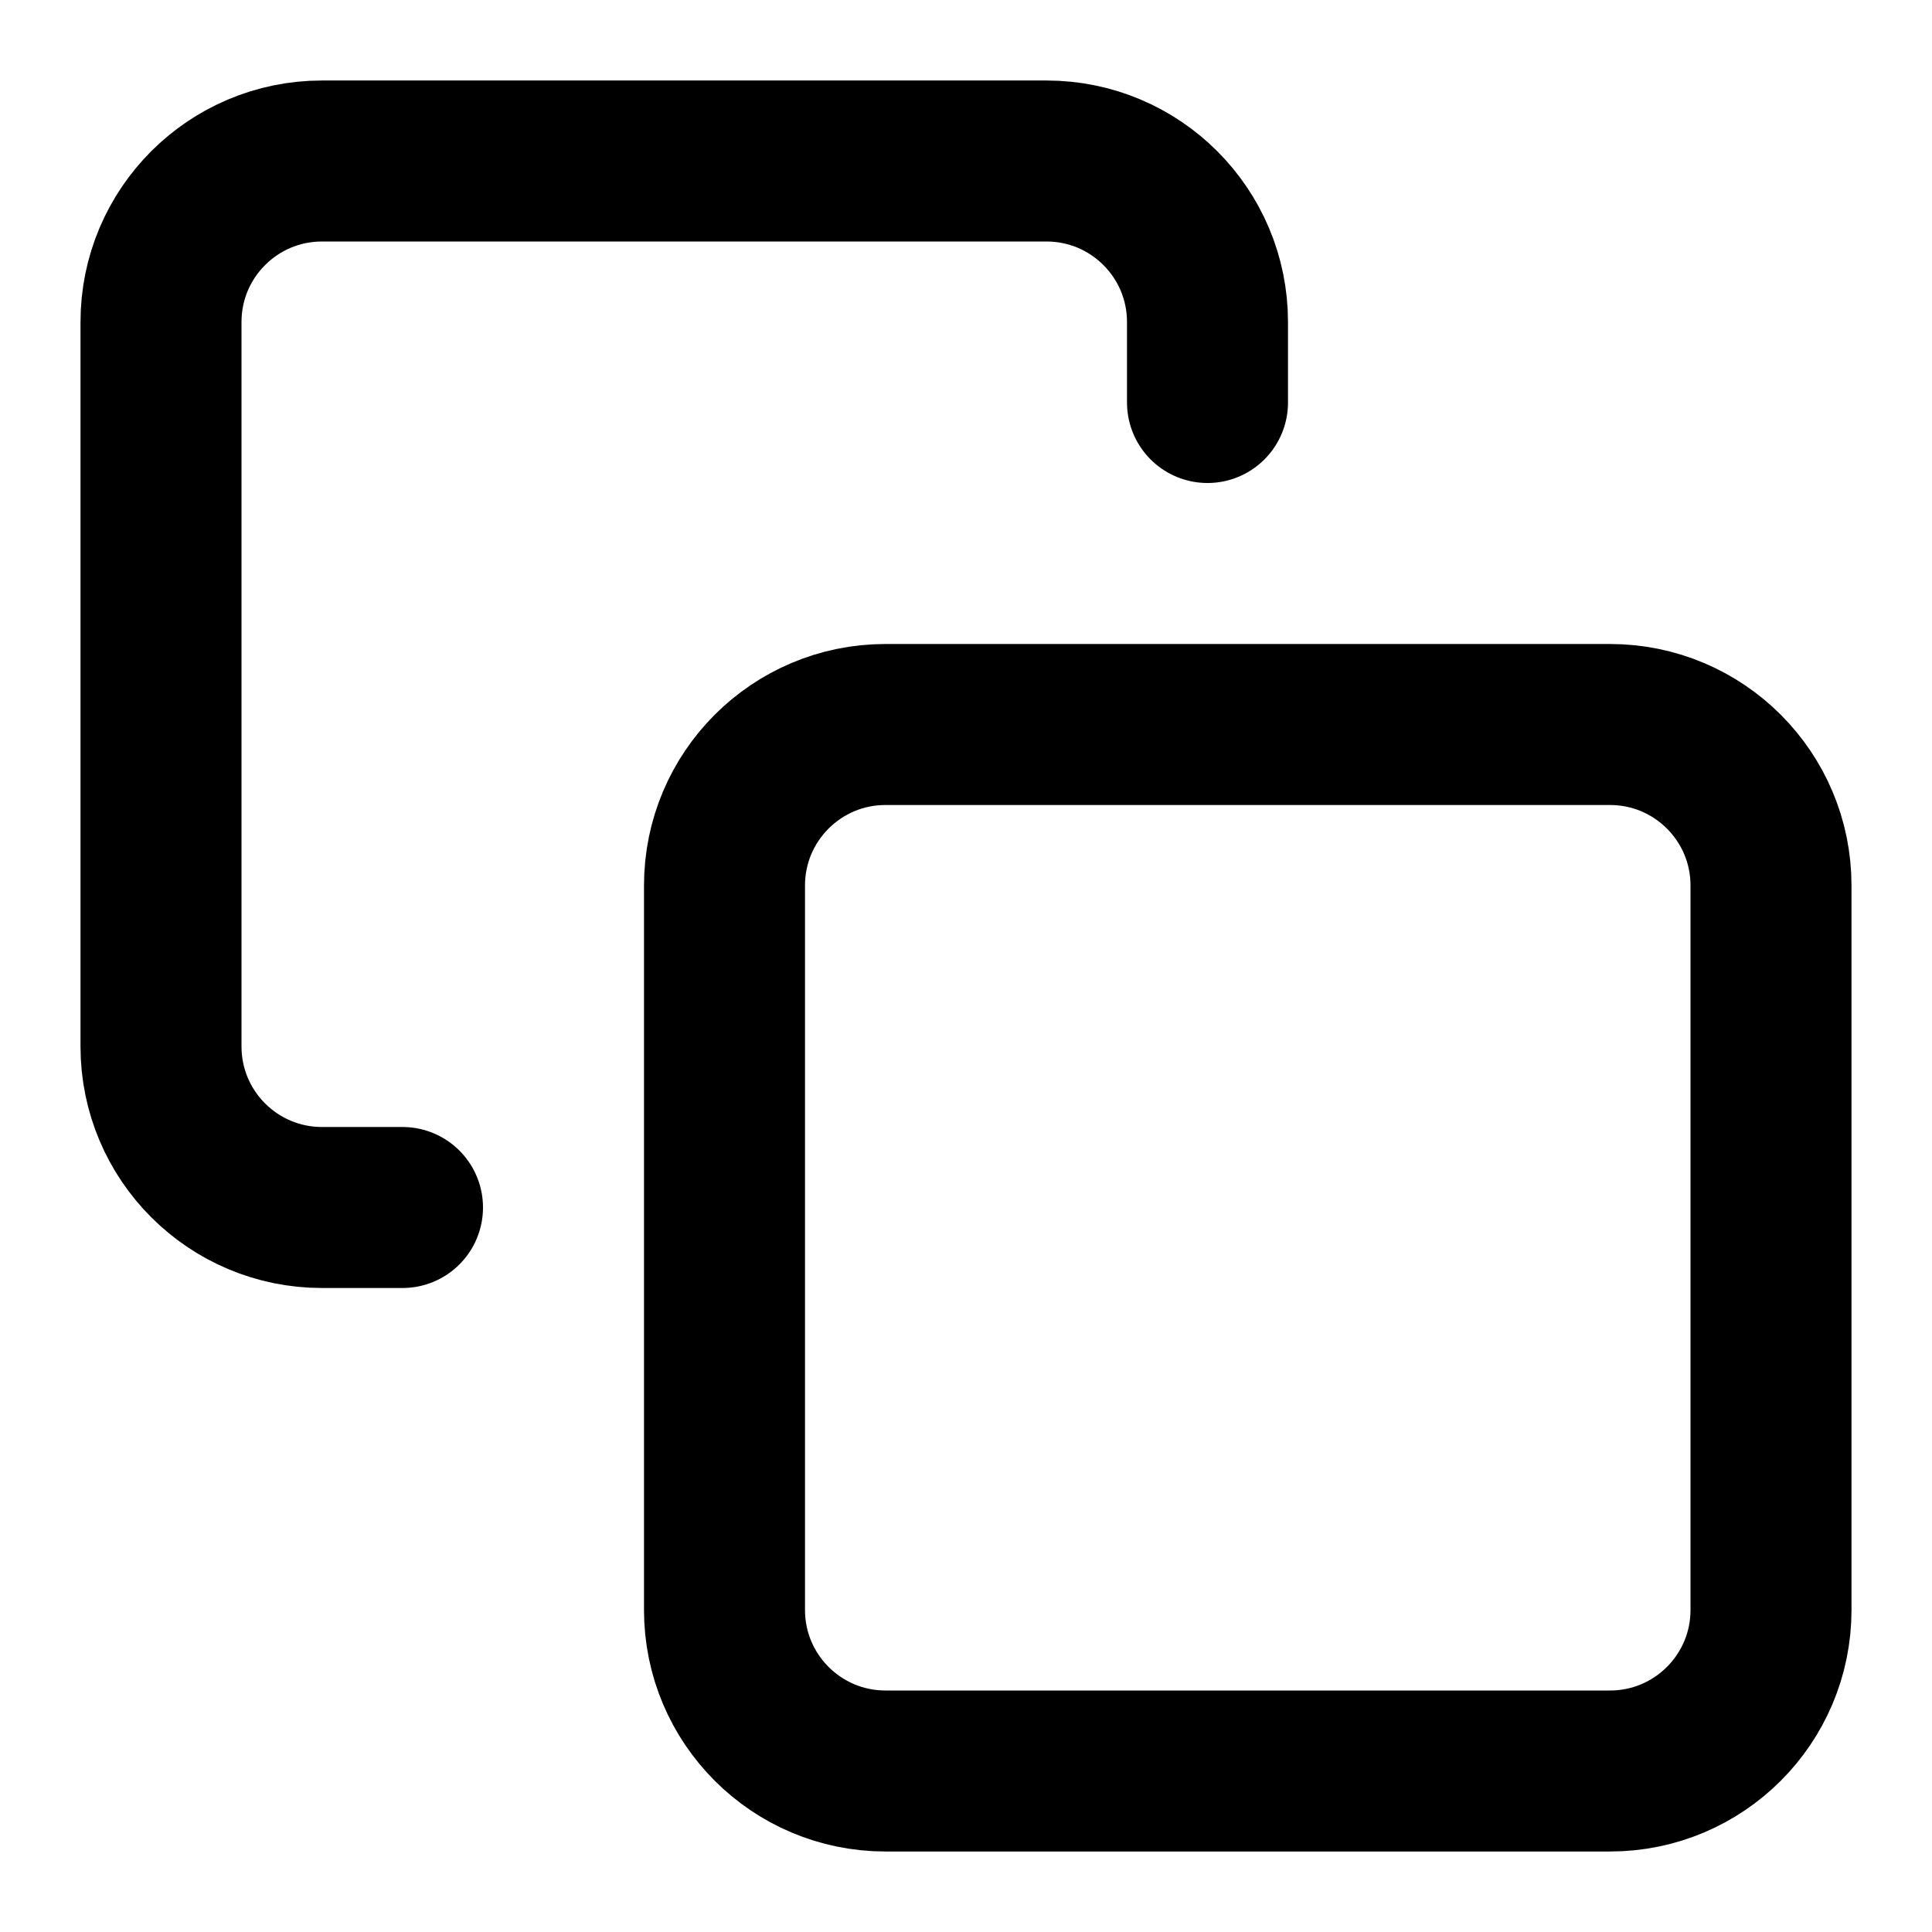
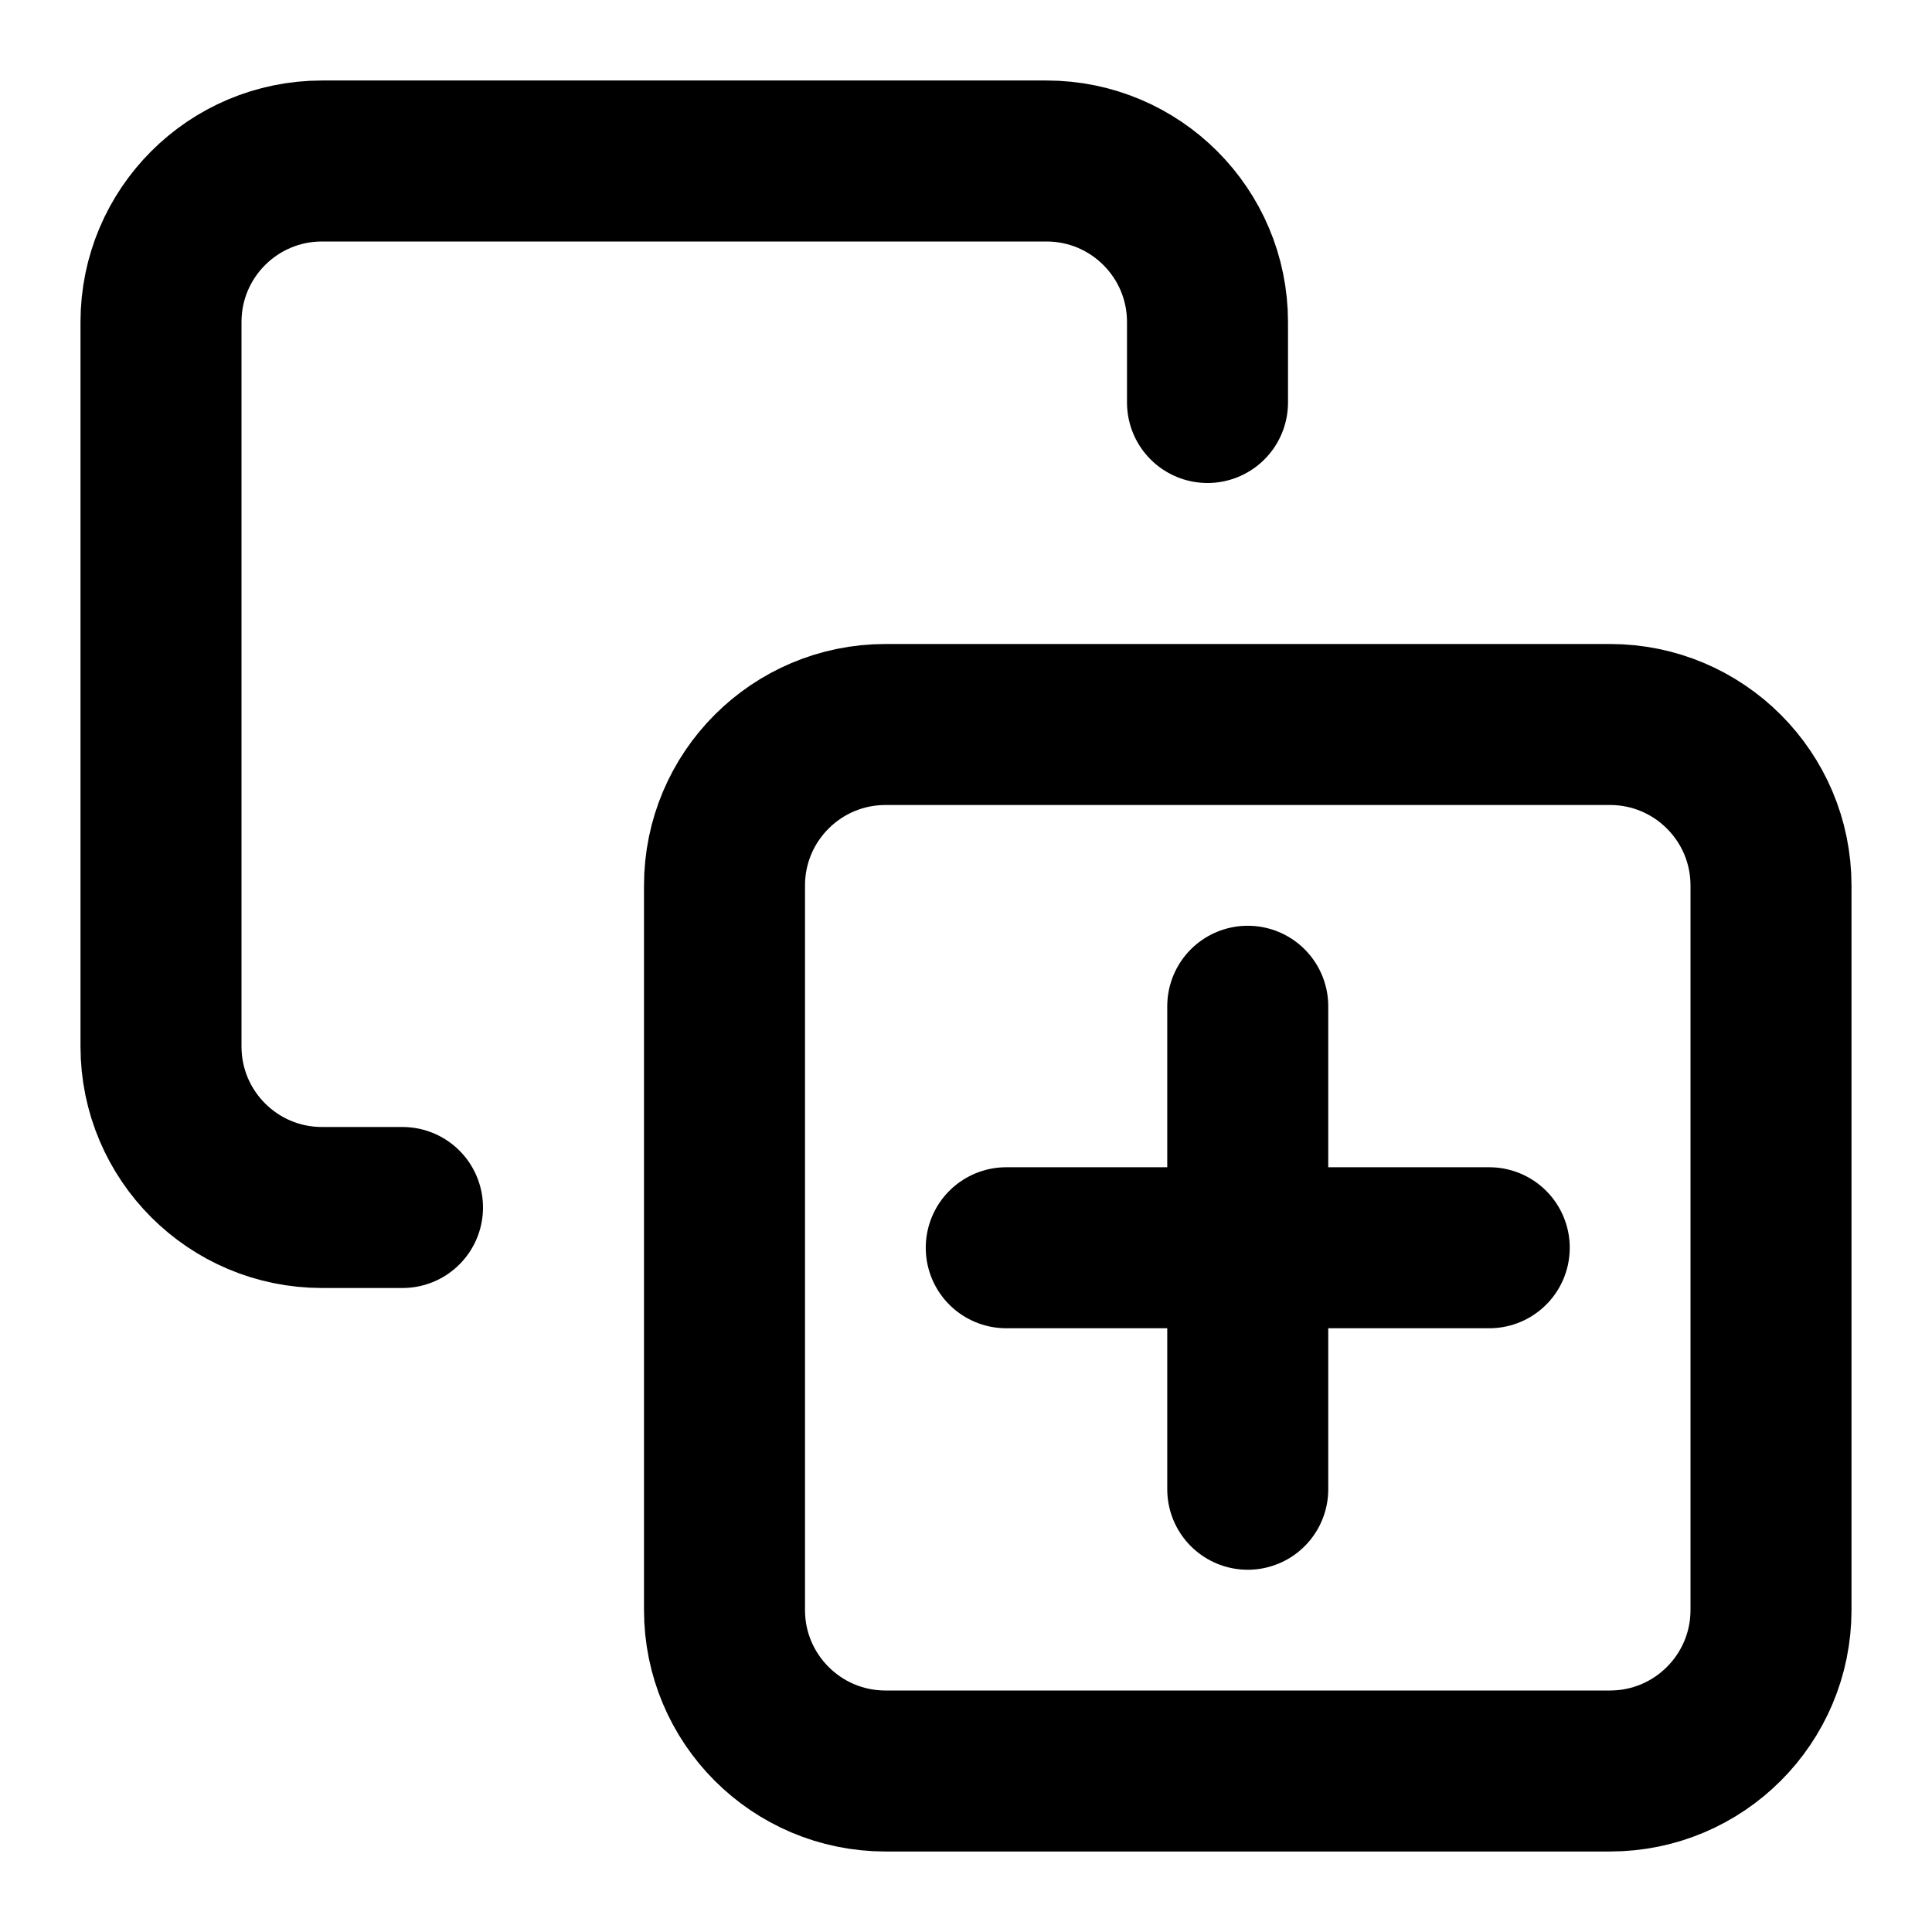
<svg xmlns="http://www.w3.org/2000/svg" width="24" height="24" viewBox="0 0 24 24" fill="none" stroke="#000000" stroke-width="2" stroke-linecap="round" stroke-linejoin="round">
  <rect x="9" y="9" width="13" height="13" rx="2" ry="2" />
  <path d="M5 15H4a2 2 0 0 1-2-2V4a2 2 0 0 1 2-2h9a2 2 0 0 1 2 2v1" />
+   <line x1="15.5" y1="12.5" x2="15.5" y2="18.5" />
+   <line x1="12.5" y1="15.5" x2="18.5" y2="15.5" />
</svg>
